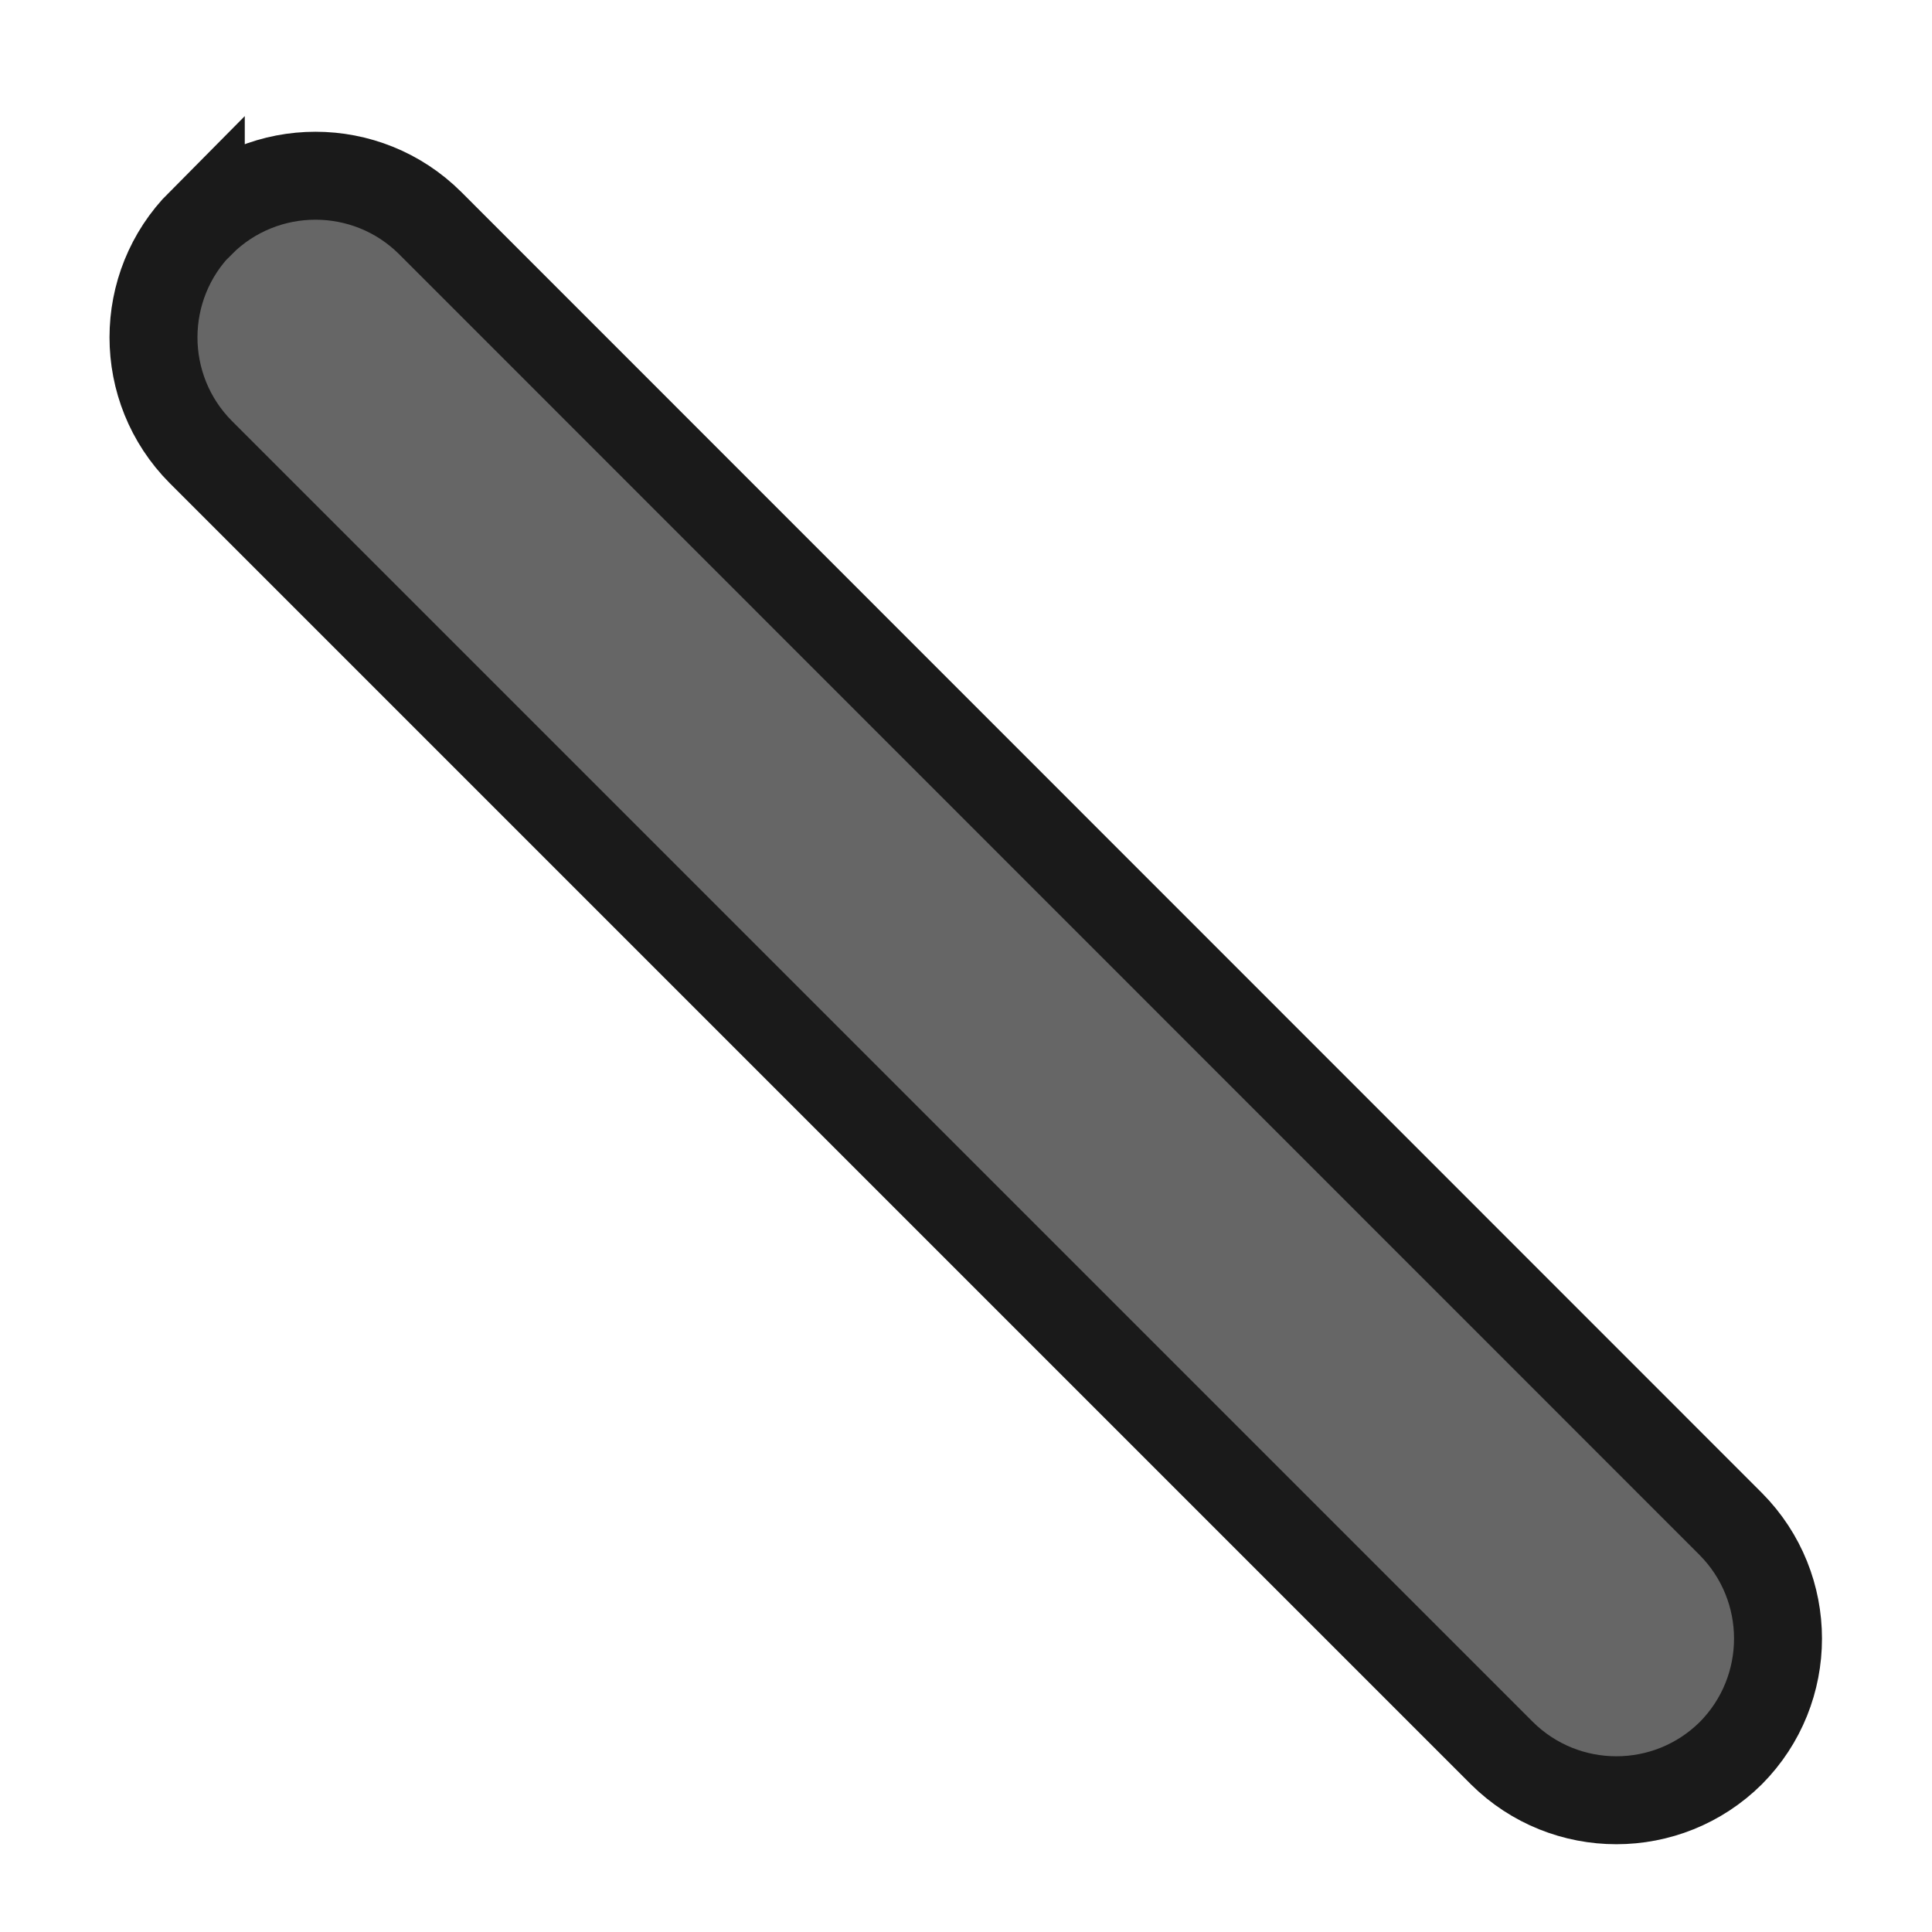
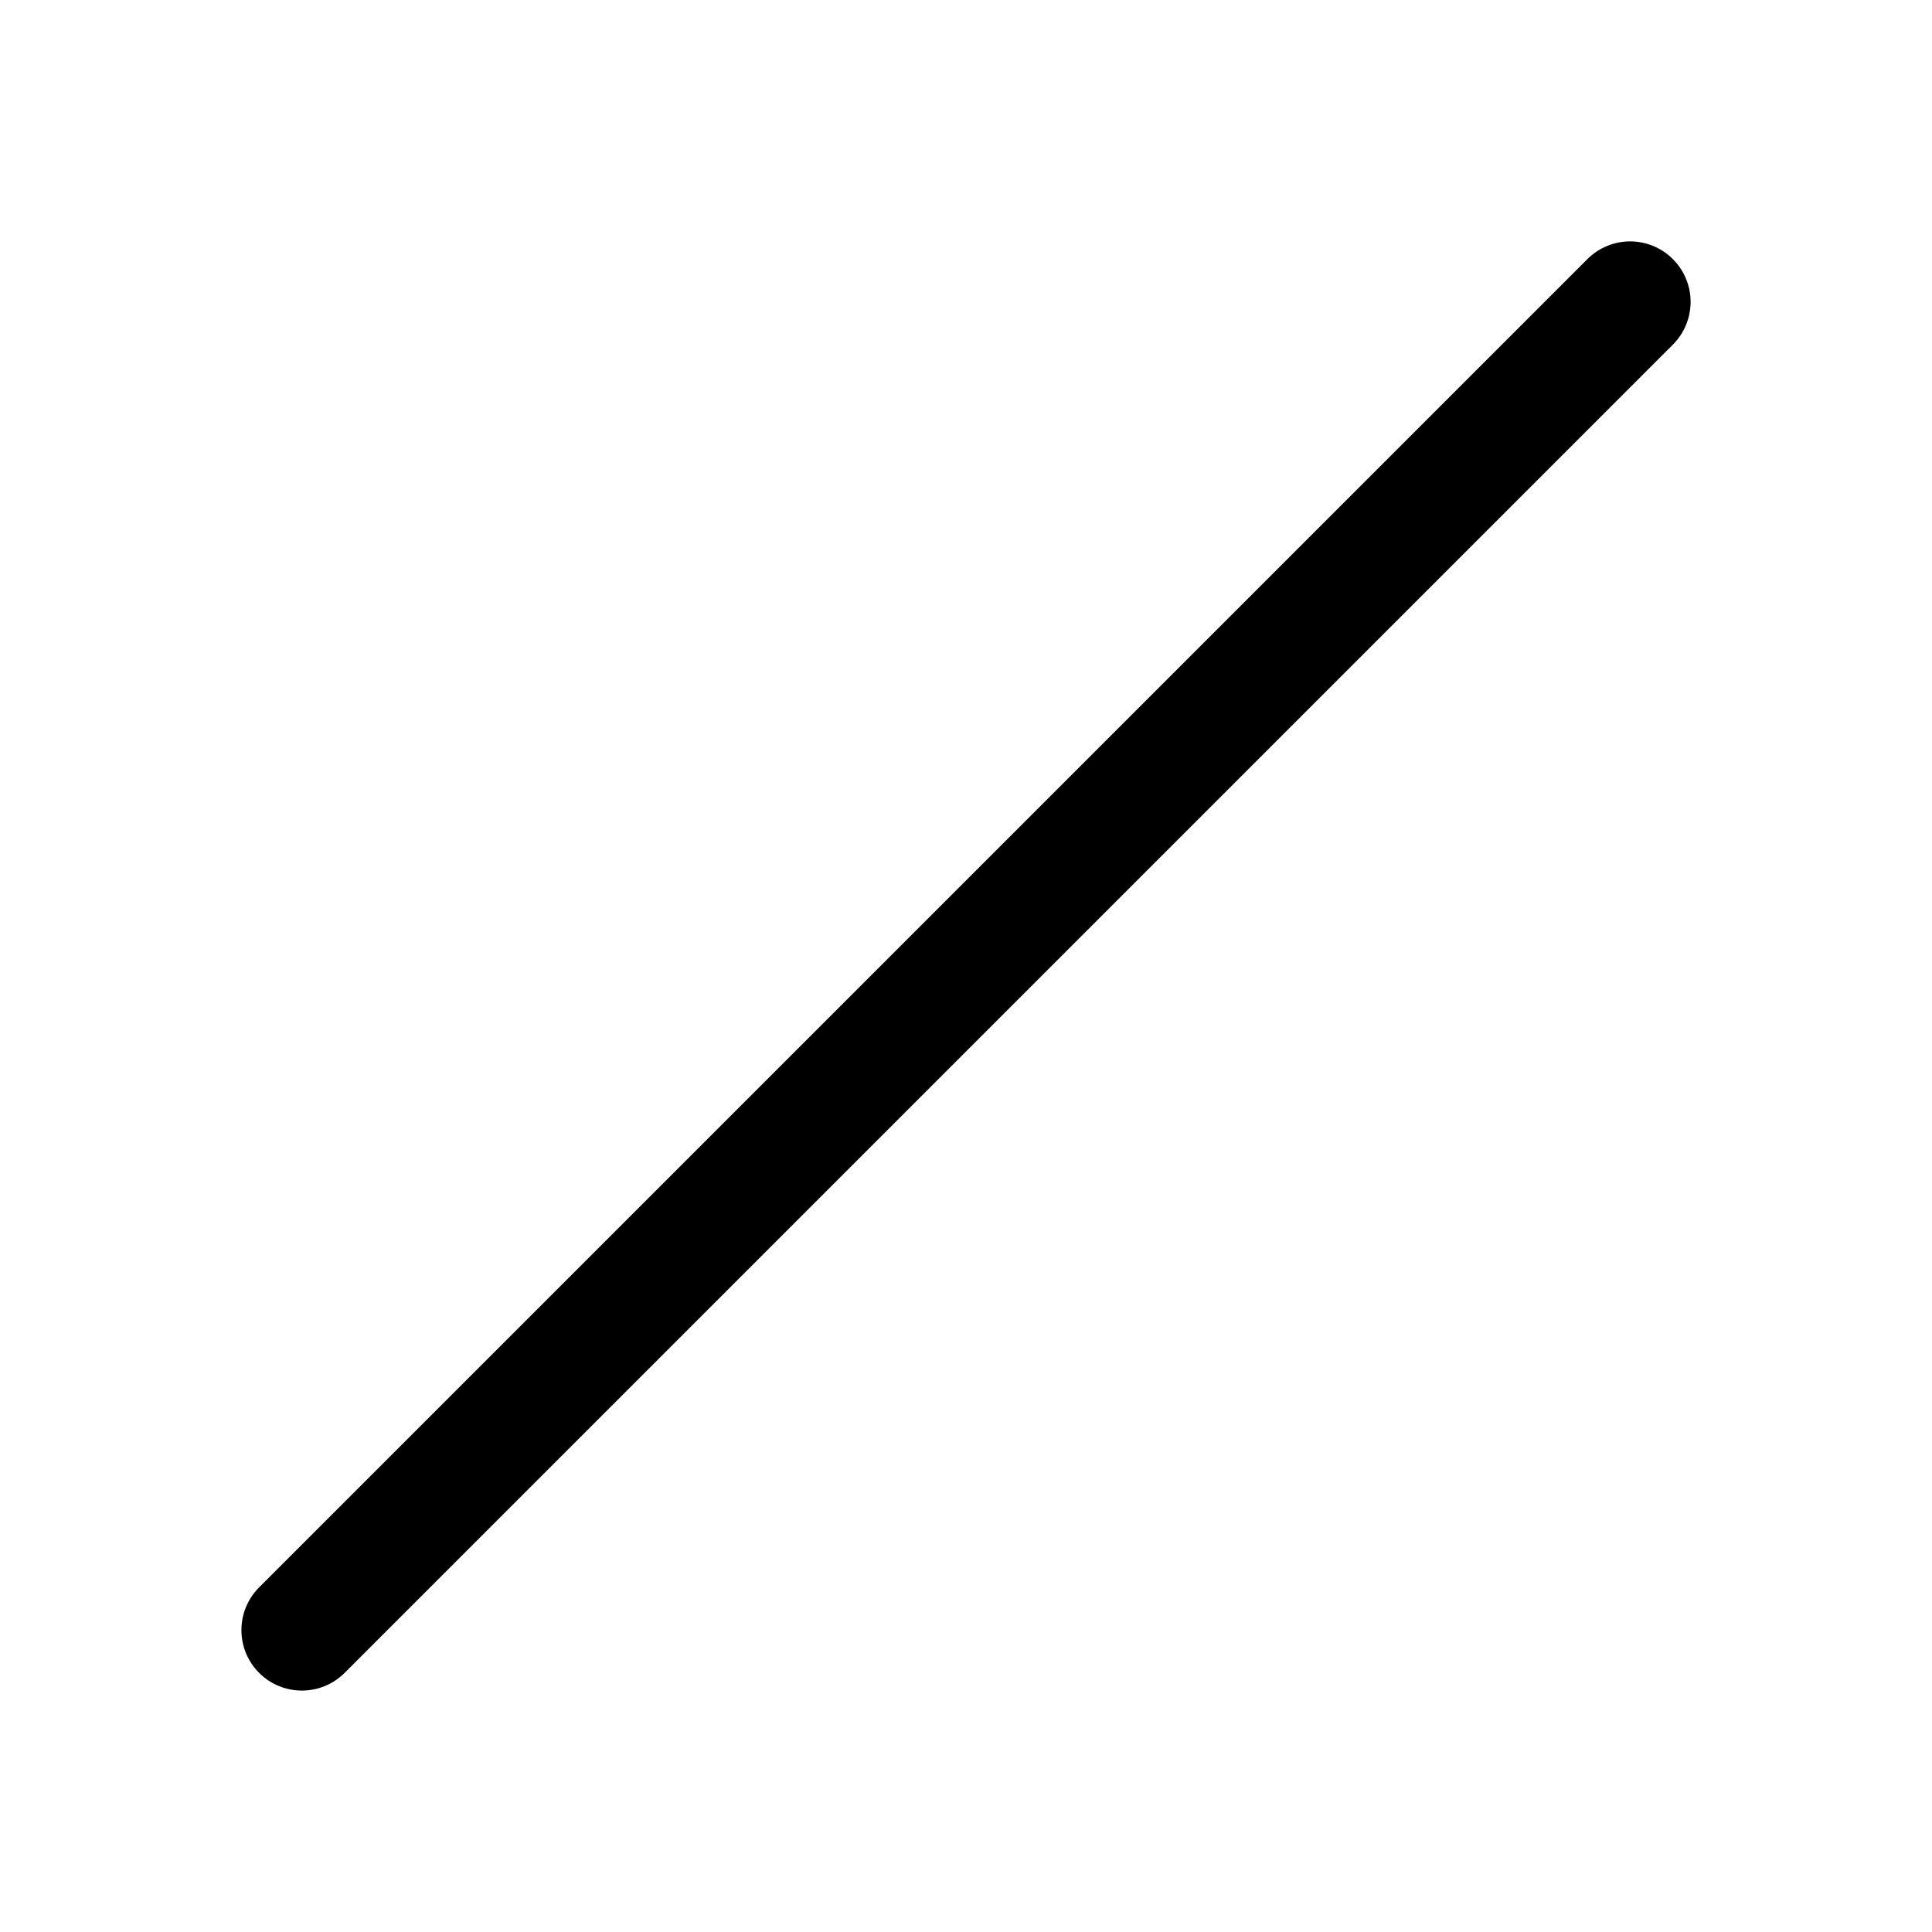
- <svg xmlns="http://www.w3.org/2000/svg" viewBox="0 0 5.821 5.821" height="22" width="22">
-   <defs>
-     <linearGradient id="a">
-       <stop style="stop-color:#3689e6;stop-opacity:1" offset="0" />
-       <stop style="stop-color:#64baff;stop-opacity:1" offset="1" />
-     </linearGradient>
-     <linearGradient id="c">
-       <stop style="stop-color:#f9f9f9;stop-opacity:1" offset="0" />
-       <stop style="stop-color:#d8d8d8;stop-opacity:1" offset="1" />
-     </linearGradient>
-     <linearGradient id="b">
-       <stop style="stop-color:#efdfc4;stop-opacity:1" offset="0" />
-       <stop style="stop-color:#e7c591;stop-opacity:1" offset="1" />
-     </linearGradient>
-     <linearGradient id="d">
-       <stop style="stop-color:#9bdb4d;stop-opacity:1" offset="0" />
-       <stop style="stop-color:#68b723;stop-opacity:1" offset="1" />
-     </linearGradient>
-     <linearGradient id="f">
-       <stop style="stop-color:#c6f27b;stop-opacity:1" offset="0" />
-       <stop style="stop-color:#93d049;stop-opacity:1" offset="1" />
-     </linearGradient>
-     <linearGradient id="e">
-       <stop style="stop-color:#c396eb;stop-opacity:1" offset="0" />
-       <stop style="stop-color:#9d68d7;stop-opacity:1" offset="1" />
-     </linearGradient>
-   </defs>
-   <path style="fill:none;stroke:#666;stroke-width:.794;stroke-linecap:round;stroke-linejoin:miter;stroke-miterlimit:4;stroke-dasharray:none;stroke-opacity:1" d="m199.124 191.26 3.919 3.92" transform="translate(-198.173 -190.243)" />
-   <path style="color:#000;font-style:normal;font-variant:normal;font-weight:400;font-stretch:normal;font-size:medium;line-height:normal;font-family:sans-serif;font-variant-ligatures:normal;font-variant-position:normal;font-variant-caps:normal;font-variant-numeric:normal;font-variant-alternates:normal;font-variant-east-asian:normal;font-feature-settings:normal;font-variation-settings:normal;text-indent:0;text-align:start;text-decoration:none;text-decoration-line:none;text-decoration-style:solid;text-decoration-color:#000;letter-spacing:normal;word-spacing:normal;text-transform:none;writing-mode:lr-tb;direction:ltr;text-orientation:mixed;dominant-baseline:auto;baseline-shift:baseline;text-anchor:start;white-space:normal;shape-padding:0;shape-margin:0;inline-size:0;clip-rule:nonzero;display:inline;overflow:visible;visibility:visible;isolation:auto;mix-blend-mode:normal;color-interpolation:sRGB;color-interpolation-filters:linearRGB;solid-color:#000;solid-opacity:1;vector-effect:none;fill:#666;fill-opacity:1;fill-rule:nonzero;stroke:none;stroke-linecap:round;stroke-linejoin:miter;stroke-miterlimit:4;stroke-dasharray:none;stroke-dashoffset:0;stroke-opacity:1;color-rendering:auto;image-rendering:auto;shape-rendering:auto;text-rendering:auto;enable-background:accumulate;stop-color:#000;stop-opacity:1;opacity:1" d="M199.117 190.863a.397.397 0 0 0-.273.116.397.397 0 0 0 0 .562l3.918 3.918a.397.397 0 0 0 .562 0 .397.397 0 0 0 0-.56l-3.92-3.92a.397.397 0 0 0-.287-.116z" transform="translate(-198.173 -190.243)" />
-   <path style="color:#000;font-style:normal;font-variant:normal;font-weight:400;font-stretch:normal;font-size:medium;line-height:normal;font-family:sans-serif;font-variant-ligatures:normal;font-variant-position:normal;font-variant-caps:normal;font-variant-numeric:normal;font-variant-alternates:normal;font-variant-east-asian:normal;font-feature-settings:normal;font-variation-settings:normal;text-indent:0;text-align:start;text-decoration:none;text-decoration-line:none;text-decoration-style:solid;text-decoration-color:#000;letter-spacing:normal;word-spacing:normal;text-transform:none;writing-mode:lr-tb;direction:ltr;text-orientation:mixed;dominant-baseline:auto;baseline-shift:baseline;text-anchor:start;white-space:normal;shape-padding:0;shape-margin:0;inline-size:0;clip-rule:nonzero;display:inline;overflow:visible;visibility:visible;isolation:auto;mix-blend-mode:normal;color-interpolation:sRGB;color-interpolation-filters:linearRGB;solid-color:#000;solid-opacity:1;vector-effect:none;fill:none;fill-opacity:1;fill-rule:nonzero;stroke:#1a1a1a;stroke-width:.265;stroke-linecap:round;stroke-linejoin:miter;stroke-miterlimit:4;stroke-dasharray:none;stroke-dashoffset:0;stroke-opacity:1;color-rendering:auto;image-rendering:auto;shape-rendering:auto;text-rendering:auto;enable-background:accumulate;stop-color:#000" d="M198.778 190.914a.49.49 0 0 0 0 .691l3.92 3.92a.49.49 0 0 0 .69 0 .49.49 0 0 0 0-.69l-3.919-3.92a.49.49 0 0 0-.691 0z" transform="translate(-198.173 -190.243)" />
+ <svg xmlns="http://www.w3.org/2000/svg" width="16" height="16" fill="currentColor" class="bi bi-slash-lg" viewBox="0 0 16 16">
+   <path fill-rule="evenodd" d="M13.854 2.146a.5.5 0 0 1 0 .708l-11 11a.5.5 0 0 1-.708-.708l11-11a.5.5 0 0 1 .708 0Z" />
</svg>
